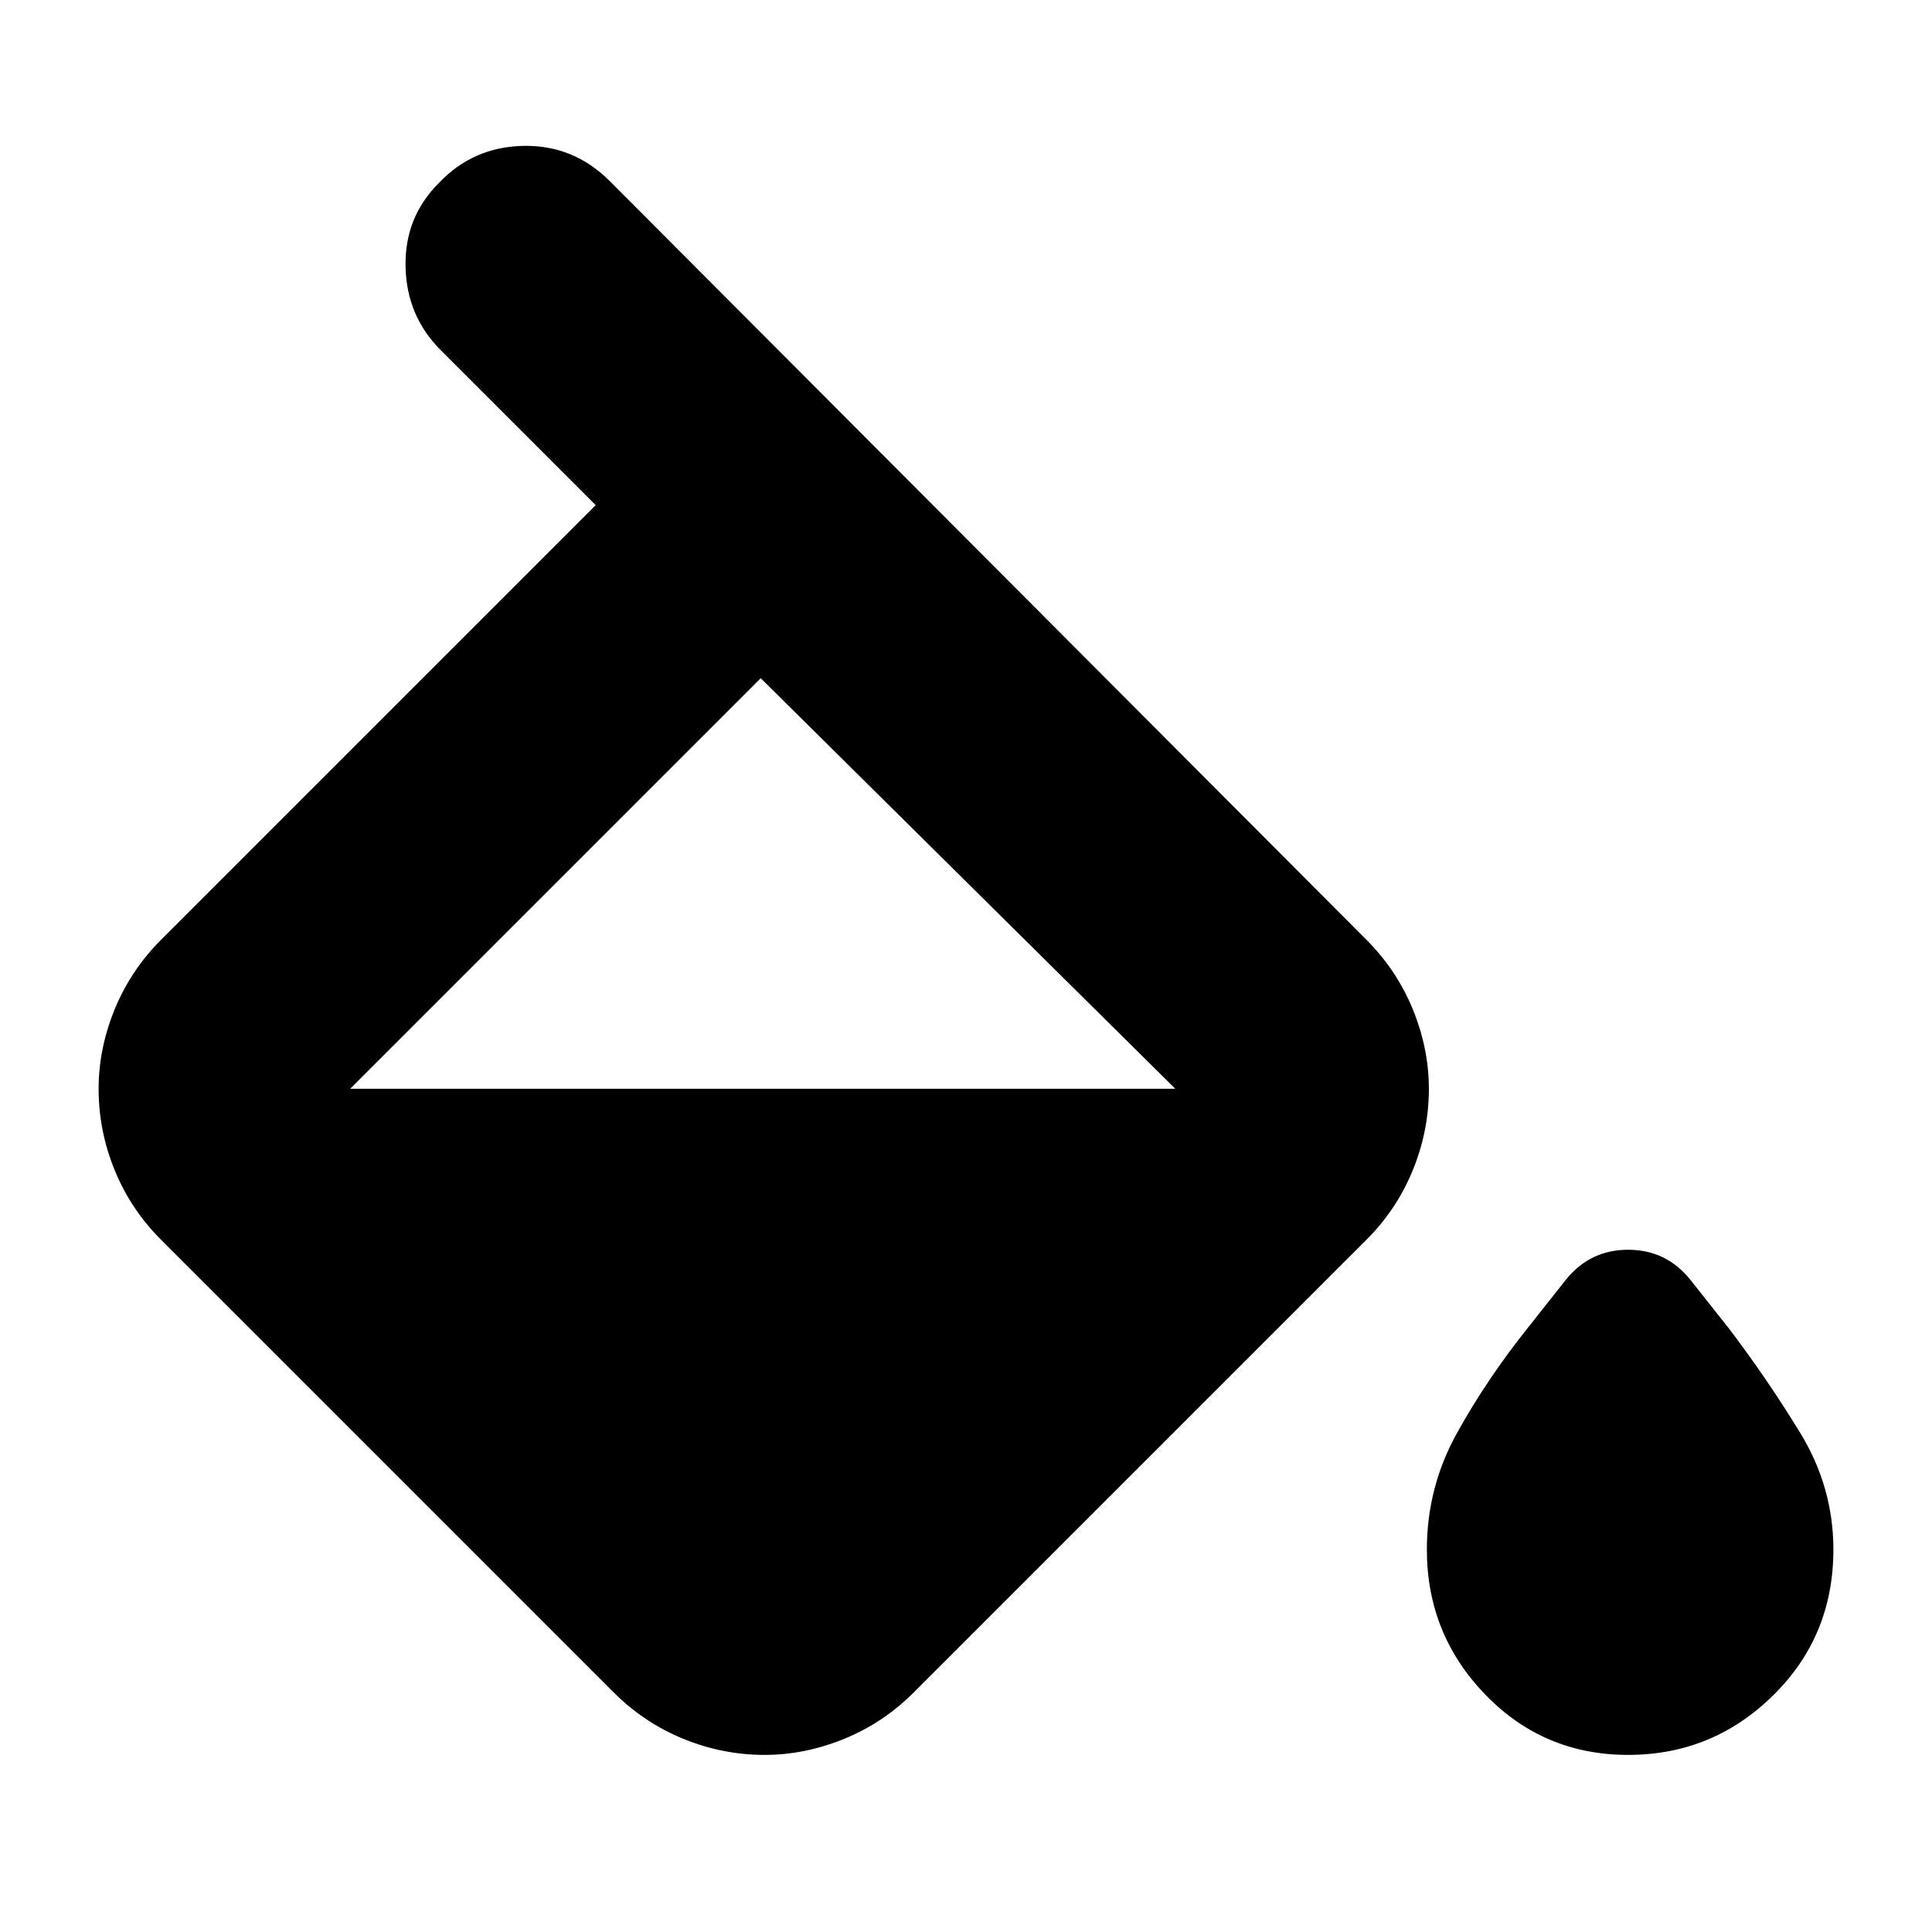
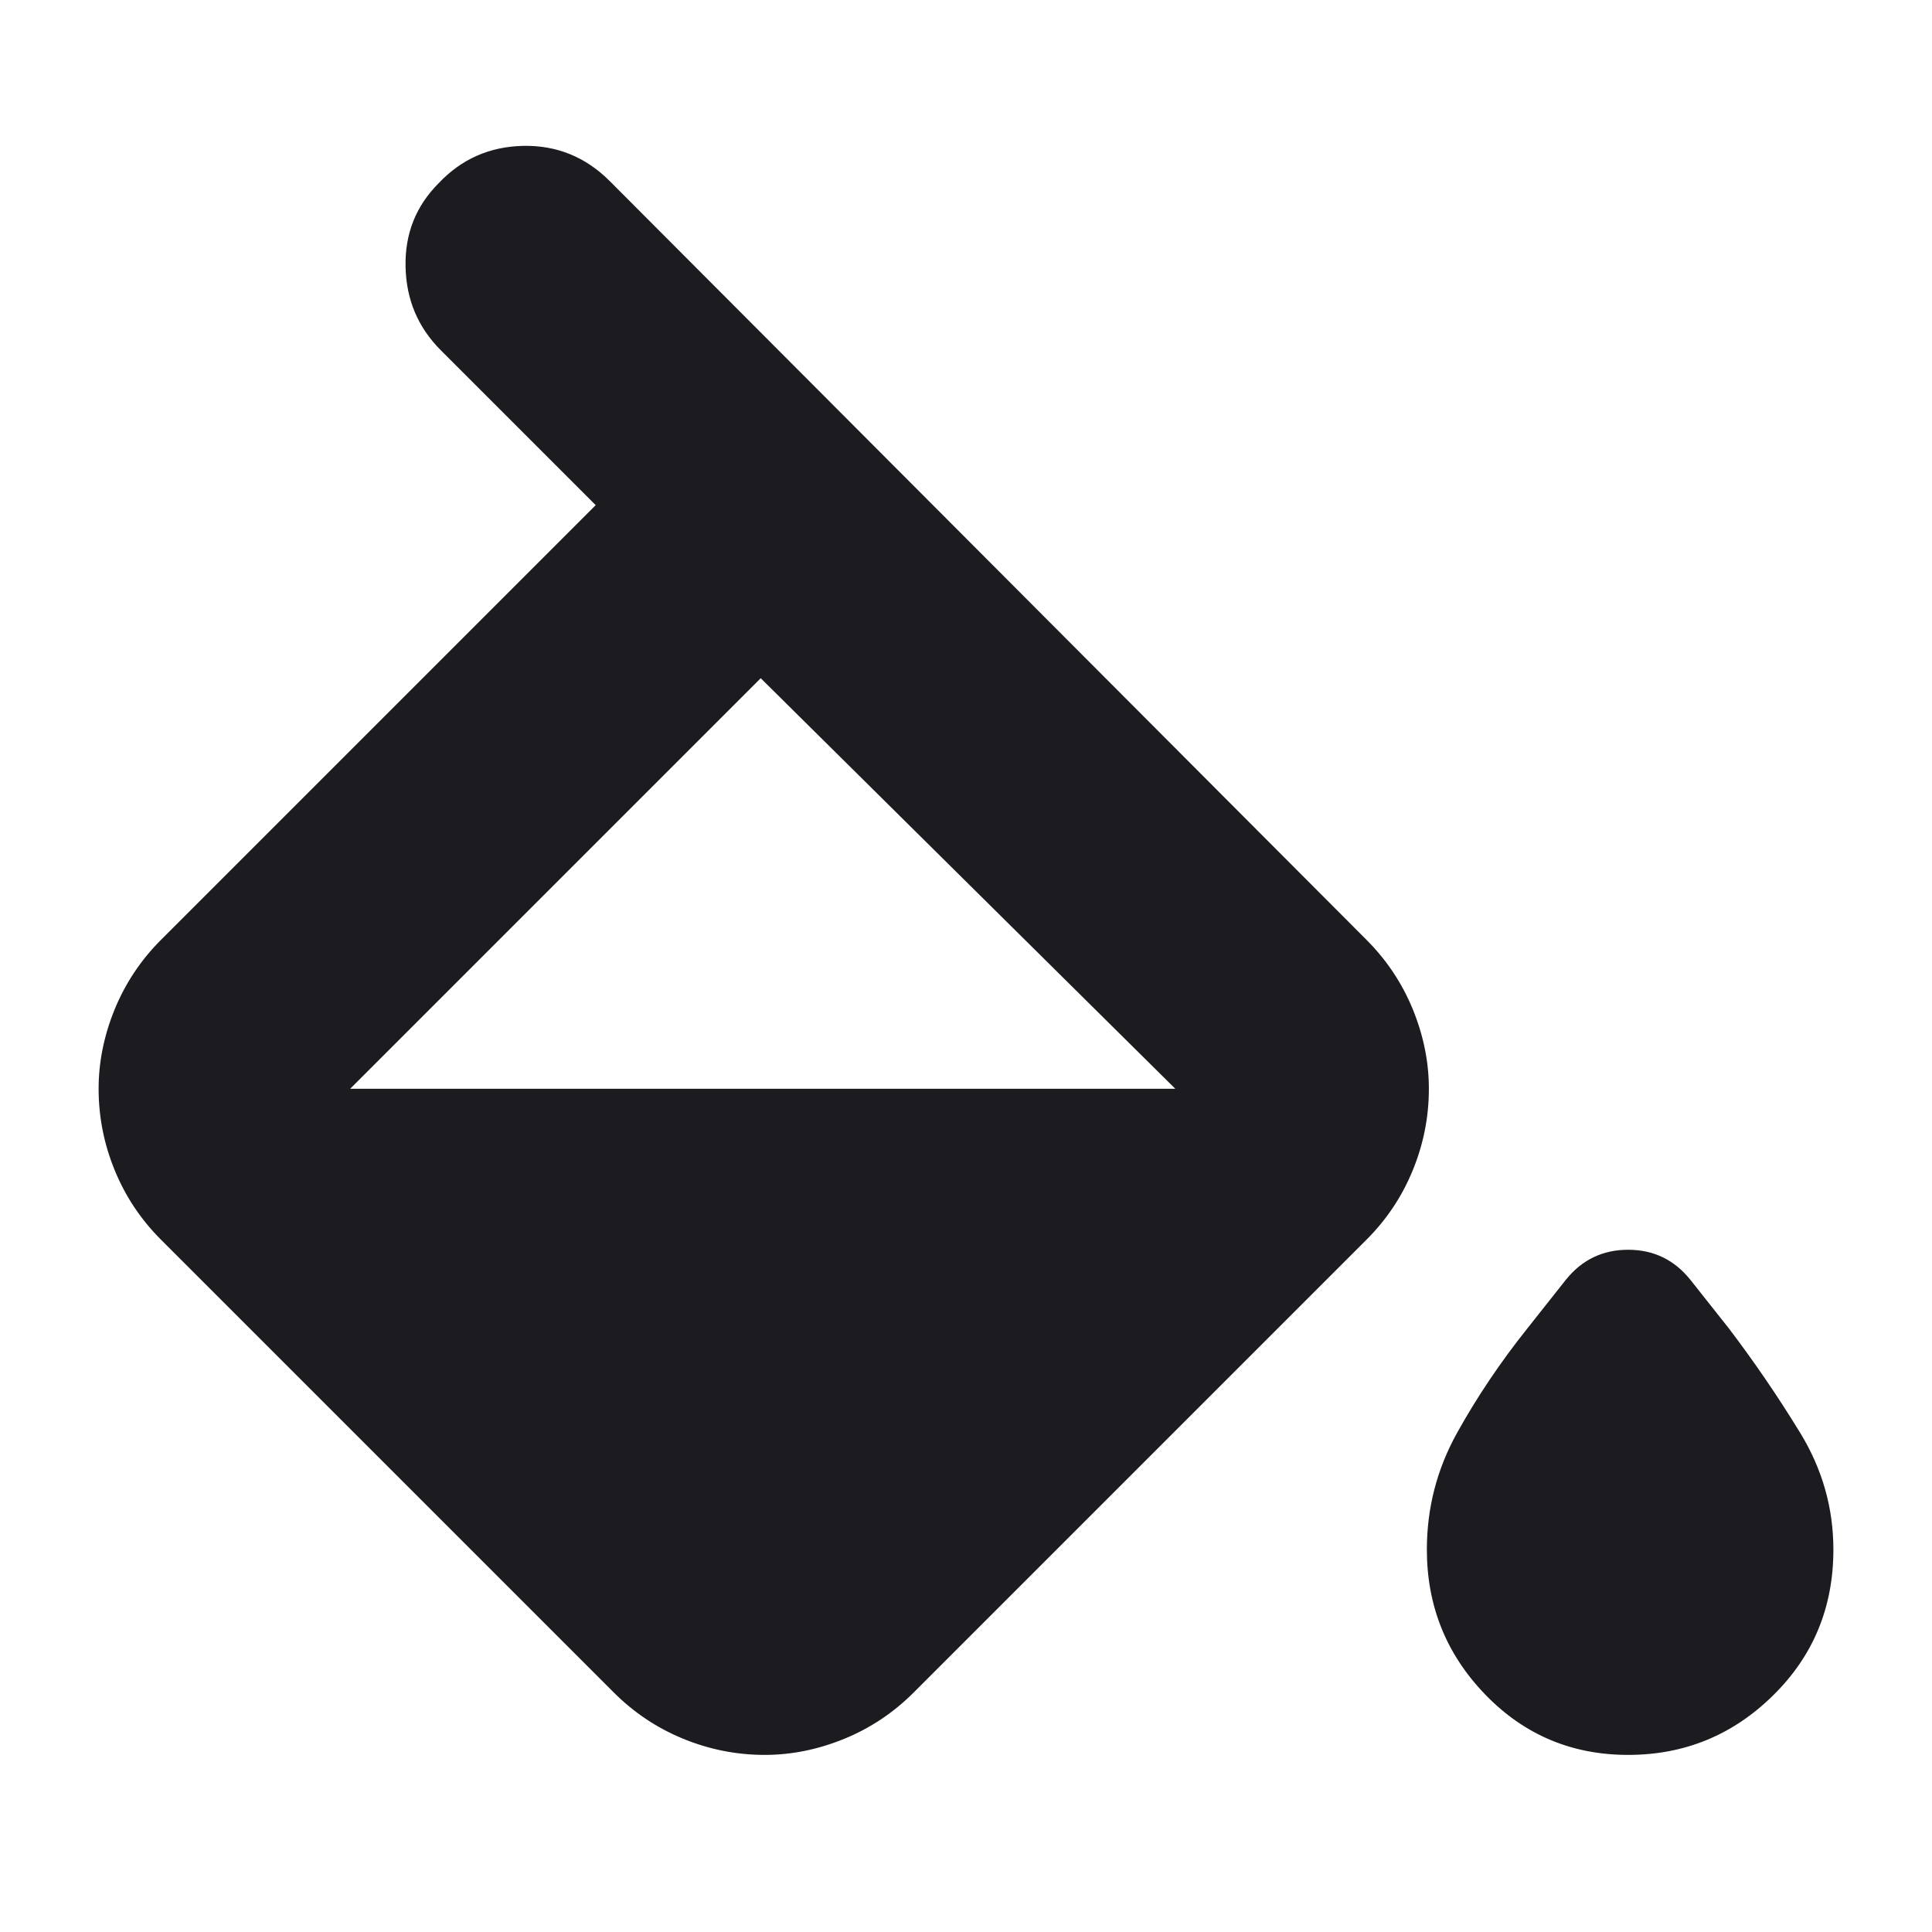
<svg xmlns="http://www.w3.org/2000/svg" width="24" height="24" viewBox="0 0 24 24" fill="none">
-   <mask id="mask0_737_1283" style="mask-type:alpha" maskUnits="userSpaceOnUse" x="0" y="0" width="24" height="24">
-     <rect width="24" height="24" fill="black" />
+   <mask id="mask0_983_16" style="mask-type:alpha" maskUnits="userSpaceOnUse" x="0" y="0" width="24" height="24">
+     <rect width="24" height="24" fill="#D9D9D9" />
  </mask>
-   <g mask="url(#mask0_737_1283)">
-     <path d="M7.625 21.025L2 15.4C1.75 15.15 1.558 14.863 1.425 14.537C1.292 14.213 1.225 13.875 1.225 13.525C1.225 13.192 1.292 12.863 1.425 12.537C1.558 12.213 1.75 11.925 2 11.675L7.4 6.275L5.475 4.35C5.192 4.067 5.046 3.721 5.038 3.312C5.029 2.904 5.167 2.558 5.45 2.275C5.733 1.975 6.083 1.821 6.5 1.812C6.917 1.804 7.275 1.95 7.575 2.25L16.975 11.675C17.225 11.925 17.417 12.213 17.55 12.537C17.683 12.863 17.75 13.192 17.75 13.525C17.75 13.875 17.683 14.213 17.55 14.537C17.417 14.863 17.225 15.15 16.975 15.4L11.35 21.025C11.1 21.275 10.813 21.467 10.488 21.6C10.163 21.733 9.833 21.8 9.5 21.8C9.15 21.8 8.813 21.733 8.488 21.6C8.163 21.467 7.875 21.275 7.625 21.025ZM9.45 8.425L4.35 13.525H14.6C14.6 13.492 14.6 13.492 14.6 13.525L9.45 8.425ZM20.225 21.8C19.525 21.8 18.933 21.55 18.45 21.05C17.967 20.55 17.725 19.95 17.725 19.25C17.725 18.733 17.85 18.25 18.1 17.8C18.35 17.35 18.642 16.917 18.975 16.5L19.45 15.9C19.65 15.65 19.908 15.525 20.225 15.525C20.542 15.525 20.8 15.65 21 15.9L21.475 16.5C21.792 16.917 22.088 17.35 22.363 17.8C22.638 18.25 22.775 18.733 22.775 19.25C22.775 19.967 22.525 20.571 22.025 21.062C21.525 21.554 20.925 21.8 20.225 21.8Z" fill="black" />
+   <g mask="url(#mask0_983_16)">
+     <path d="M7.625 21.025L2 15.4C1.75 15.15 1.558 14.863 1.425 14.537C1.292 14.213 1.225 13.875 1.225 13.525C1.225 13.192 1.292 12.863 1.425 12.537C1.558 12.213 1.75 11.925 2 11.675L7.4 6.275L5.475 4.35C5.192 4.067 5.046 3.721 5.038 3.312C5.029 2.904 5.167 2.558 5.45 2.275C5.733 1.975 6.083 1.821 6.5 1.812C6.917 1.804 7.275 1.95 7.575 2.25L16.975 11.675C17.225 11.925 17.417 12.213 17.55 12.537C17.683 12.863 17.75 13.192 17.75 13.525C17.75 13.875 17.683 14.213 17.55 14.537C17.417 14.863 17.225 15.15 16.975 15.4L11.35 21.025C11.1 21.275 10.813 21.467 10.488 21.6C10.163 21.733 9.833 21.8 9.5 21.8C9.15 21.8 8.813 21.733 8.488 21.6C8.163 21.467 7.875 21.275 7.625 21.025ZM9.45 8.425L4.35 13.525H14.6C14.6 13.492 14.6 13.492 14.6 13.525L9.45 8.425ZM20.225 21.8C19.525 21.8 18.933 21.55 18.45 21.05C17.967 20.55 17.725 19.95 17.725 19.25C17.725 18.733 17.85 18.25 18.1 17.8C18.35 17.35 18.642 16.917 18.975 16.5L19.45 15.9C19.65 15.65 19.908 15.525 20.225 15.525C20.542 15.525 20.8 15.65 21 15.9L21.475 16.5C21.792 16.917 22.088 17.35 22.363 17.8C22.638 18.25 22.775 18.733 22.775 19.25C22.775 19.967 22.525 20.571 22.025 21.062C21.525 21.554 20.925 21.8 20.225 21.8Z" fill="#1C1B1F" />
  </g>
</svg>
